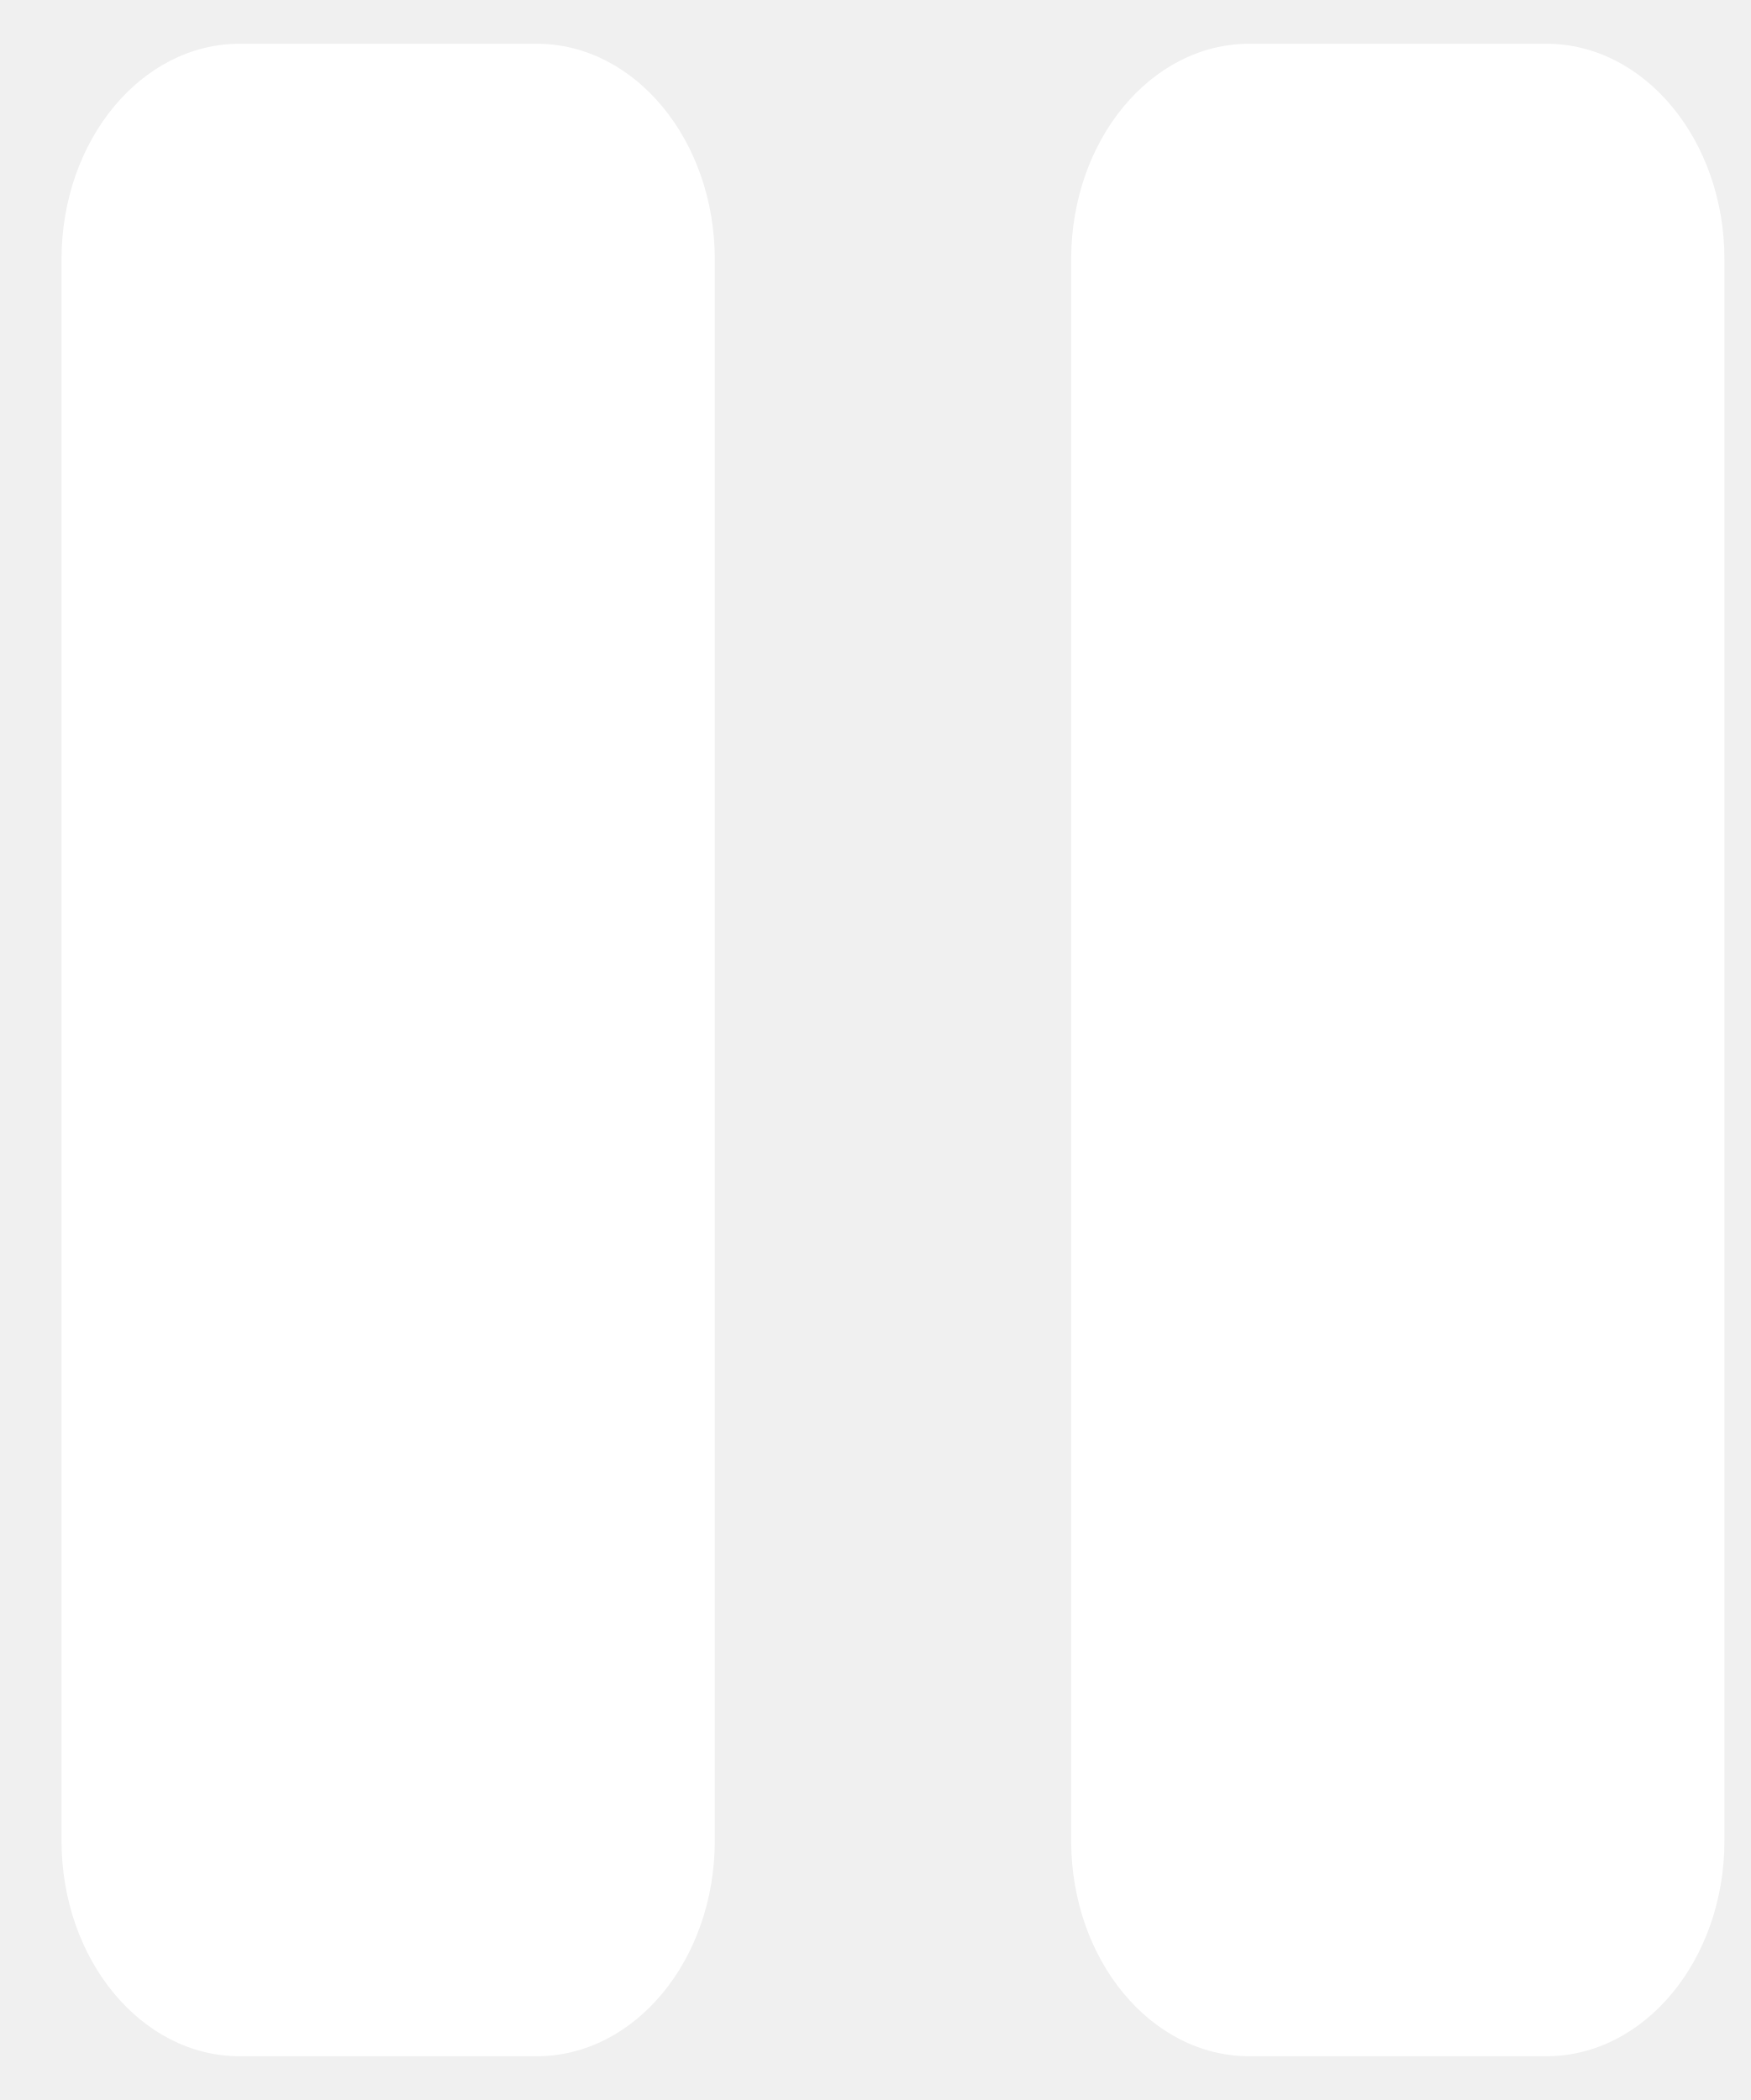
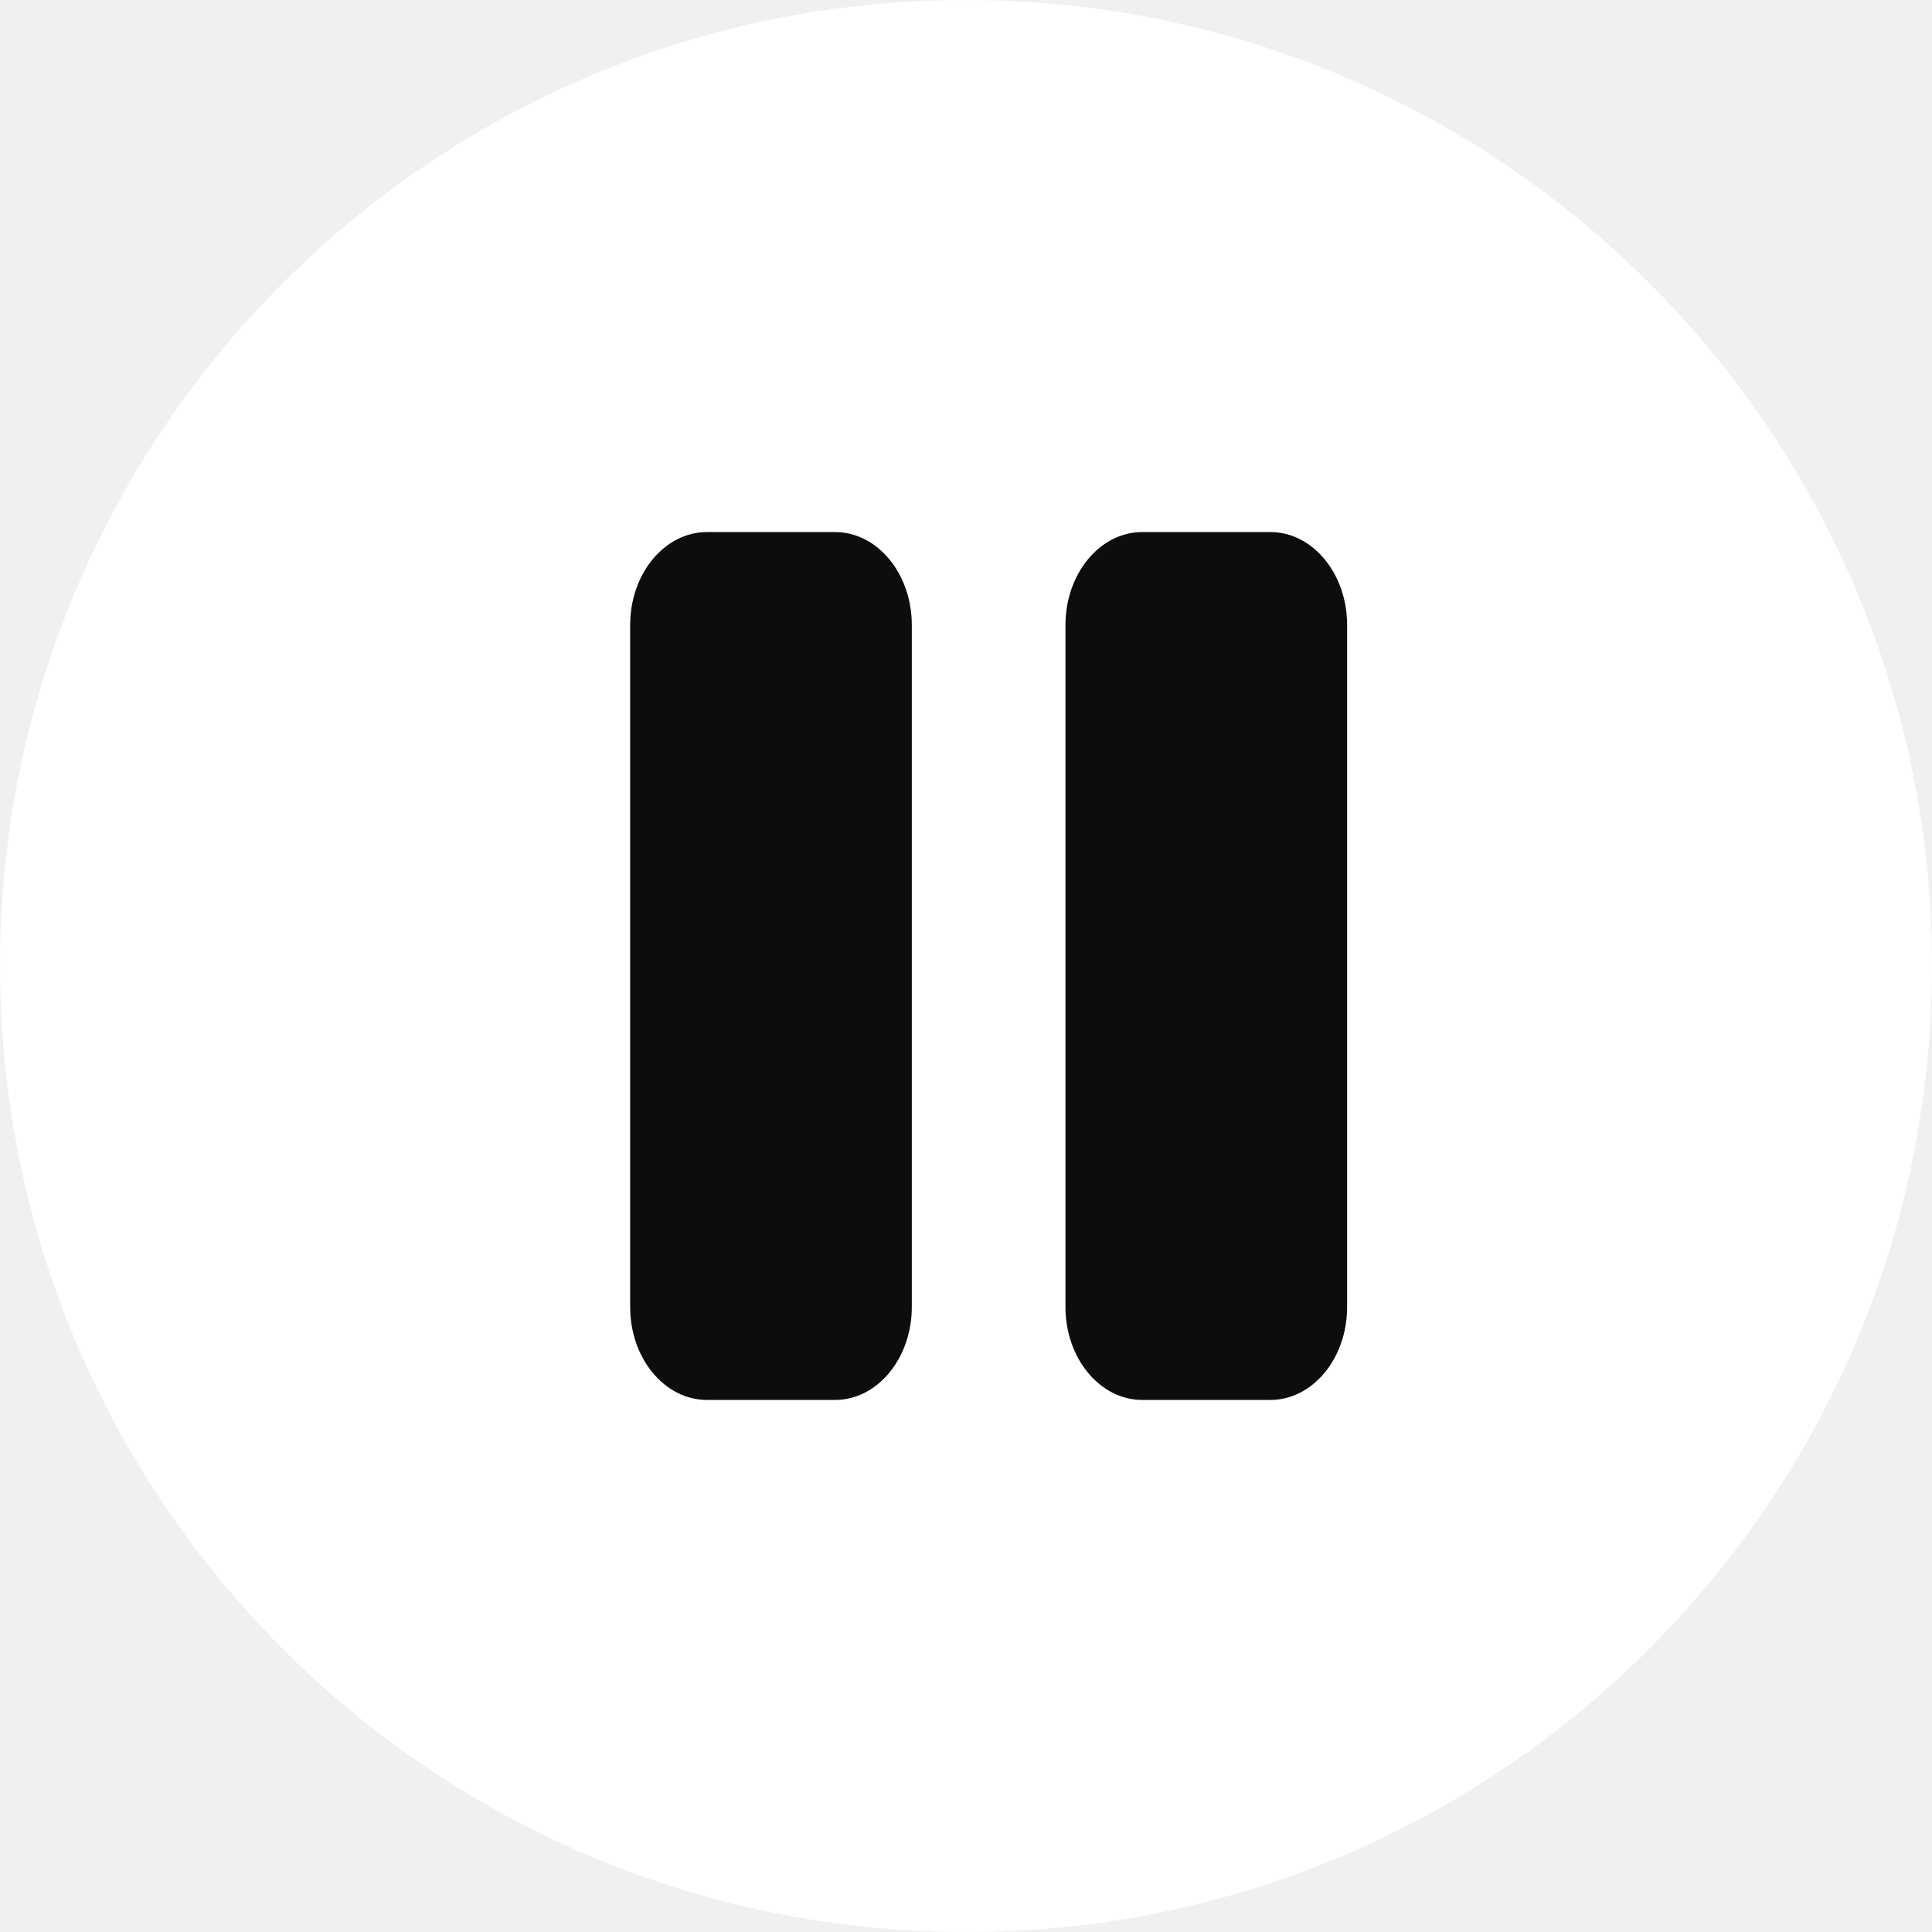
- <svg xmlns="http://www.w3.org/2000/svg" width="20" height="24" viewBox="0 0 20 24" fill="none">
-   <path fill-rule="evenodd" clip-rule="evenodd" d="M0.703 2.964C0.703 1.603 1.615 0.5 2.739 0.5H6.132C7.256 0.5 8.167 1.603 8.167 2.964V21.036C8.167 22.397 7.256 23.5 6.132 23.5H2.739C1.615 23.5 0.703 22.397 0.703 21.036V2.964ZM14.275 0.5C13.15 0.5 12.239 1.603 12.239 2.964V21.036C12.239 22.397 13.15 23.5 14.275 23.5H17.667C18.792 23.5 19.703 22.397 19.703 21.036V2.964C19.703 1.603 18.792 0.5 17.667 0.5H14.275Z" fill="white" />
+ <svg xmlns="http://www.w3.org/2000/svg" width="64" height="64" viewBox="0 0 64 64" fill="none">
+   <circle cx="32" cy="32" r="32" fill="white" />
+   <g clip-path="url(#clip0_3180_5675)">
+     <path fill-rule="evenodd" clip-rule="evenodd" d="M20.875 20.705C20.875 19.004 22.014 17.625 23.42 17.625H27.661C29.066 17.625 30.205 19.004 30.205 20.705V43.295C30.205 44.996 29.066 46.375 27.661 46.375H23.42C22.014 46.375 20.875 44.996 20.875 43.295V20.705ZM37.839 17.625C36.434 17.625 35.295 19.004 35.295 20.705V43.295C35.295 44.996 36.434 46.375 37.839 46.375H42.08C43.486 46.375 44.625 44.996 44.625 43.295V20.705C44.625 19.004 43.486 17.625 42.08 17.625H37.839Z" fill="#0D0D0D" />
+   </g>
+   <defs>
+     <clipPath id="clip0_3180_5675">
+       <rect width="25" height="30" fill="white" transform="translate(20 17)" />
+     </clipPath>
+   </defs>
</svg>
